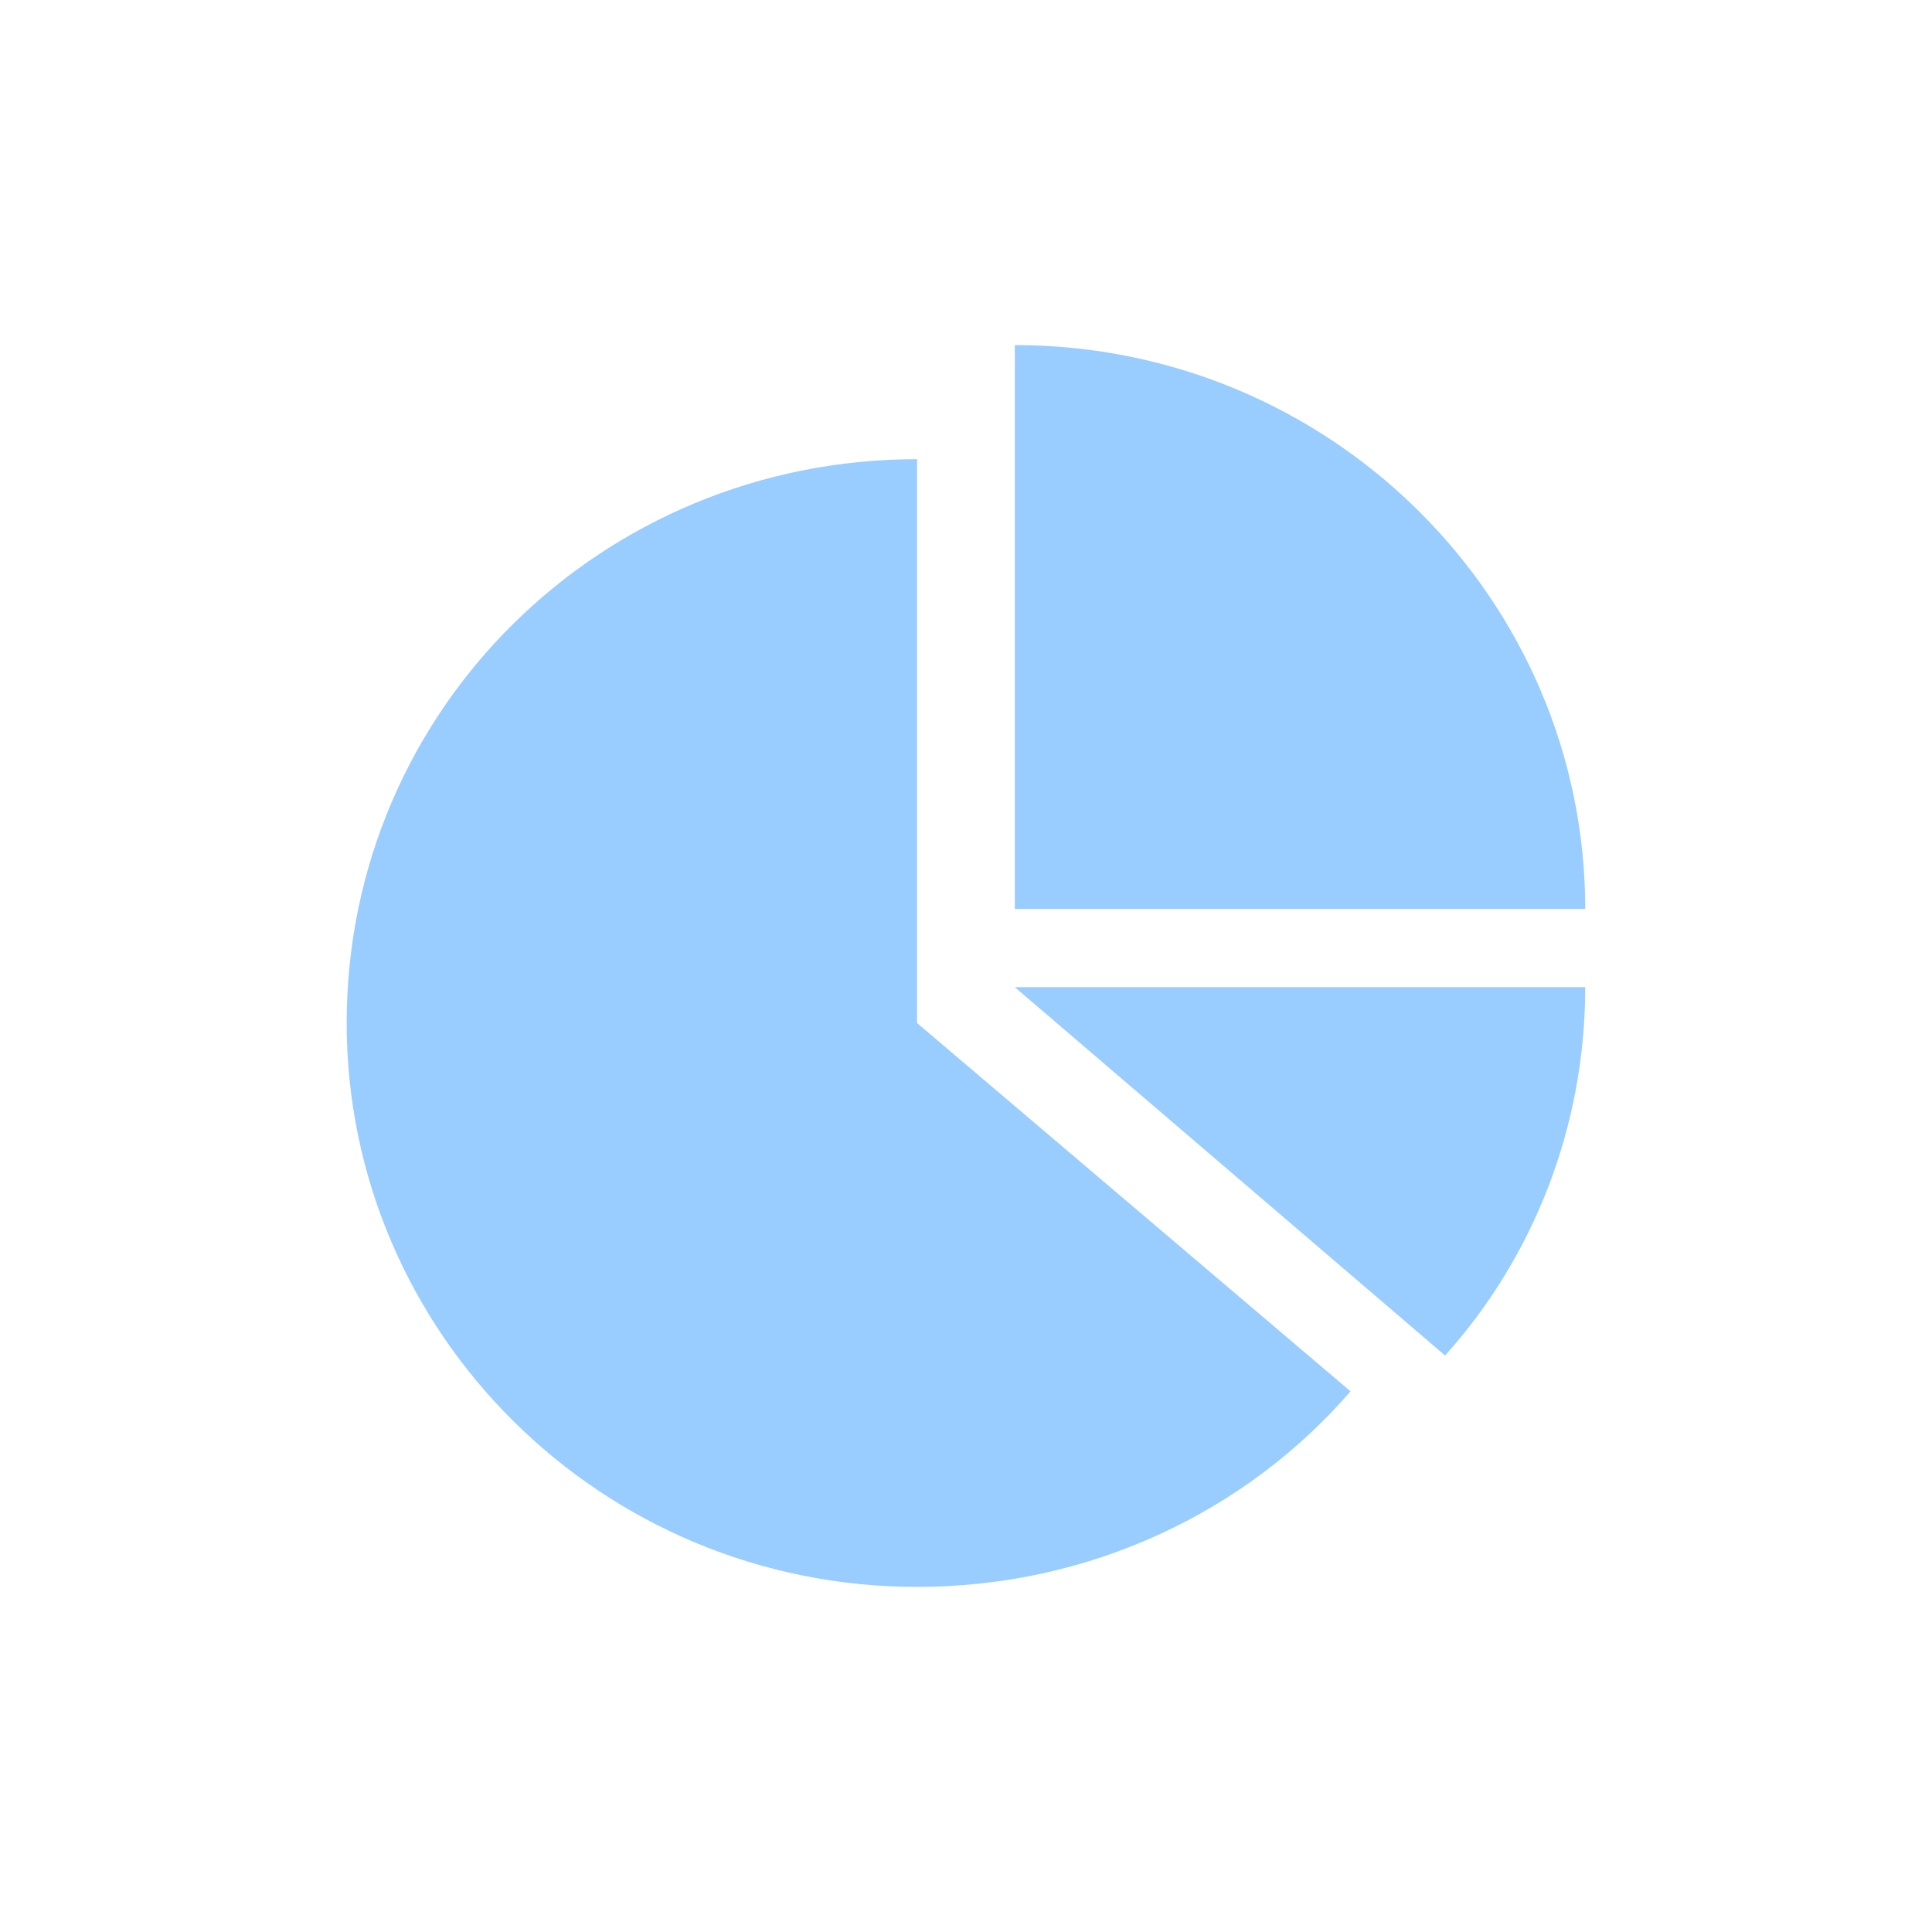
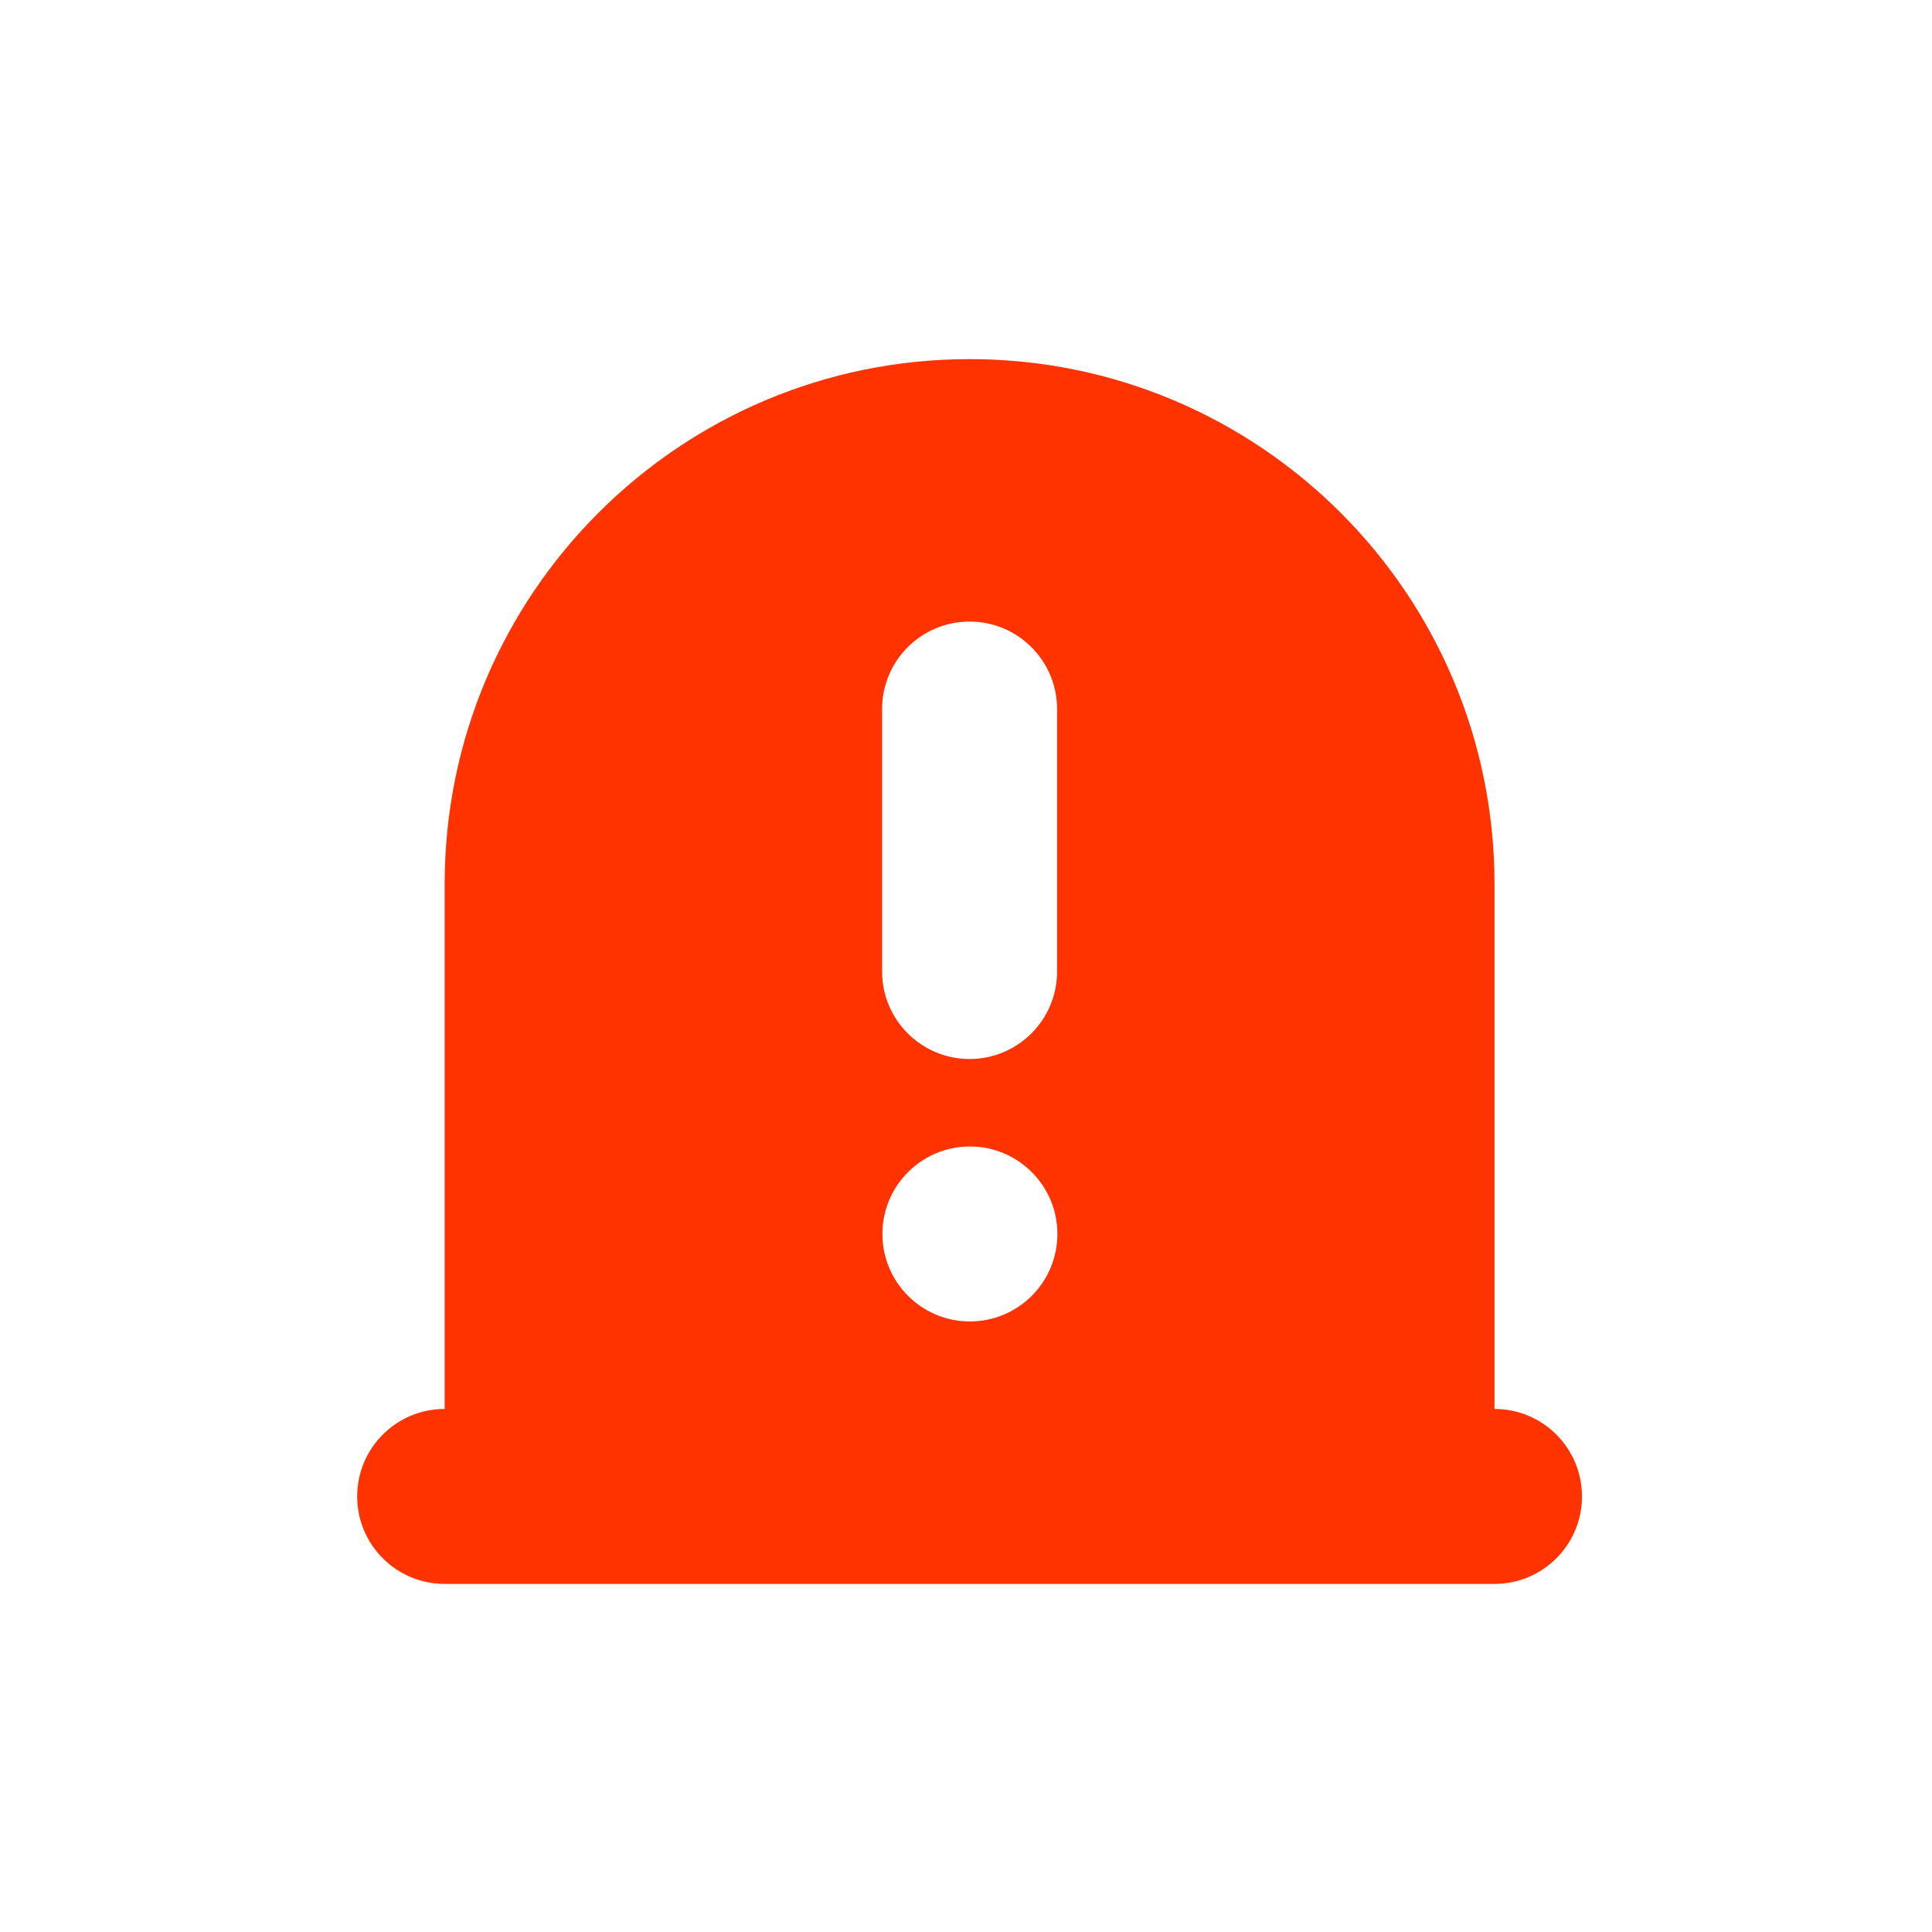
<svg xmlns="http://www.w3.org/2000/svg" version="1.1" id="图形" x="0px" y="0px" width="1000.637px" height="1000.678px" viewBox="0 0 1000.637 1000.678" enable-background="new 0 0 1000.637 1000.678" xml:space="preserve">
-   <path fill="#99CCFF" d="M474.99,237.833c-163.751,0-295.421,129.991-295.421,292.05c0,160.369,131.67,292.05,295.421,292.05  c89.478,0,170.502-38.821,224.518-101.292L474.99,529.883V237.833L474.99,237.833z M525.636,178.745v292.049h295.432  C821.067,310.421,689.387,178.745,525.636,178.745z M748.476,702.076c45.583-50.646,72.592-118.167,72.592-190.759H525.636  L748.476,702.076L748.476,702.076z" />
+   <path fill="#FF3300" d="M774.078,729.765c25.022,0,45.312,20.29,45.312,45.313c0,25.022-20.289,45.312-45.312,45.312H230.312  c-25.023,0-45.312-20.289-45.312-45.312c0-25.023,20.289-45.313,45.312-45.313V457.882C230.312,307.725,352.039,186,502.195,186  c150.156,0,271.883,121.725,271.883,271.882V729.765z M502.195,321.941c-25.029,0-45.313,20.289-45.313,45.312v135.941  c0,25.032,20.284,45.313,45.313,45.313c25.031,0,45.312-20.28,45.312-45.313V367.253  C547.507,342.225,527.227,321.941,502.195,321.941z M502.195,684.443c25.031,0.098,45.38-20.115,45.476-45.147  c0.098-25.022-20.124-45.38-45.147-45.478c-0.111,0-0.218,0-0.328,0c-25.029,0.098-45.24,20.455-45.149,45.478  C457.133,664.192,477.297,684.366,502.195,684.443z" />
</svg>
